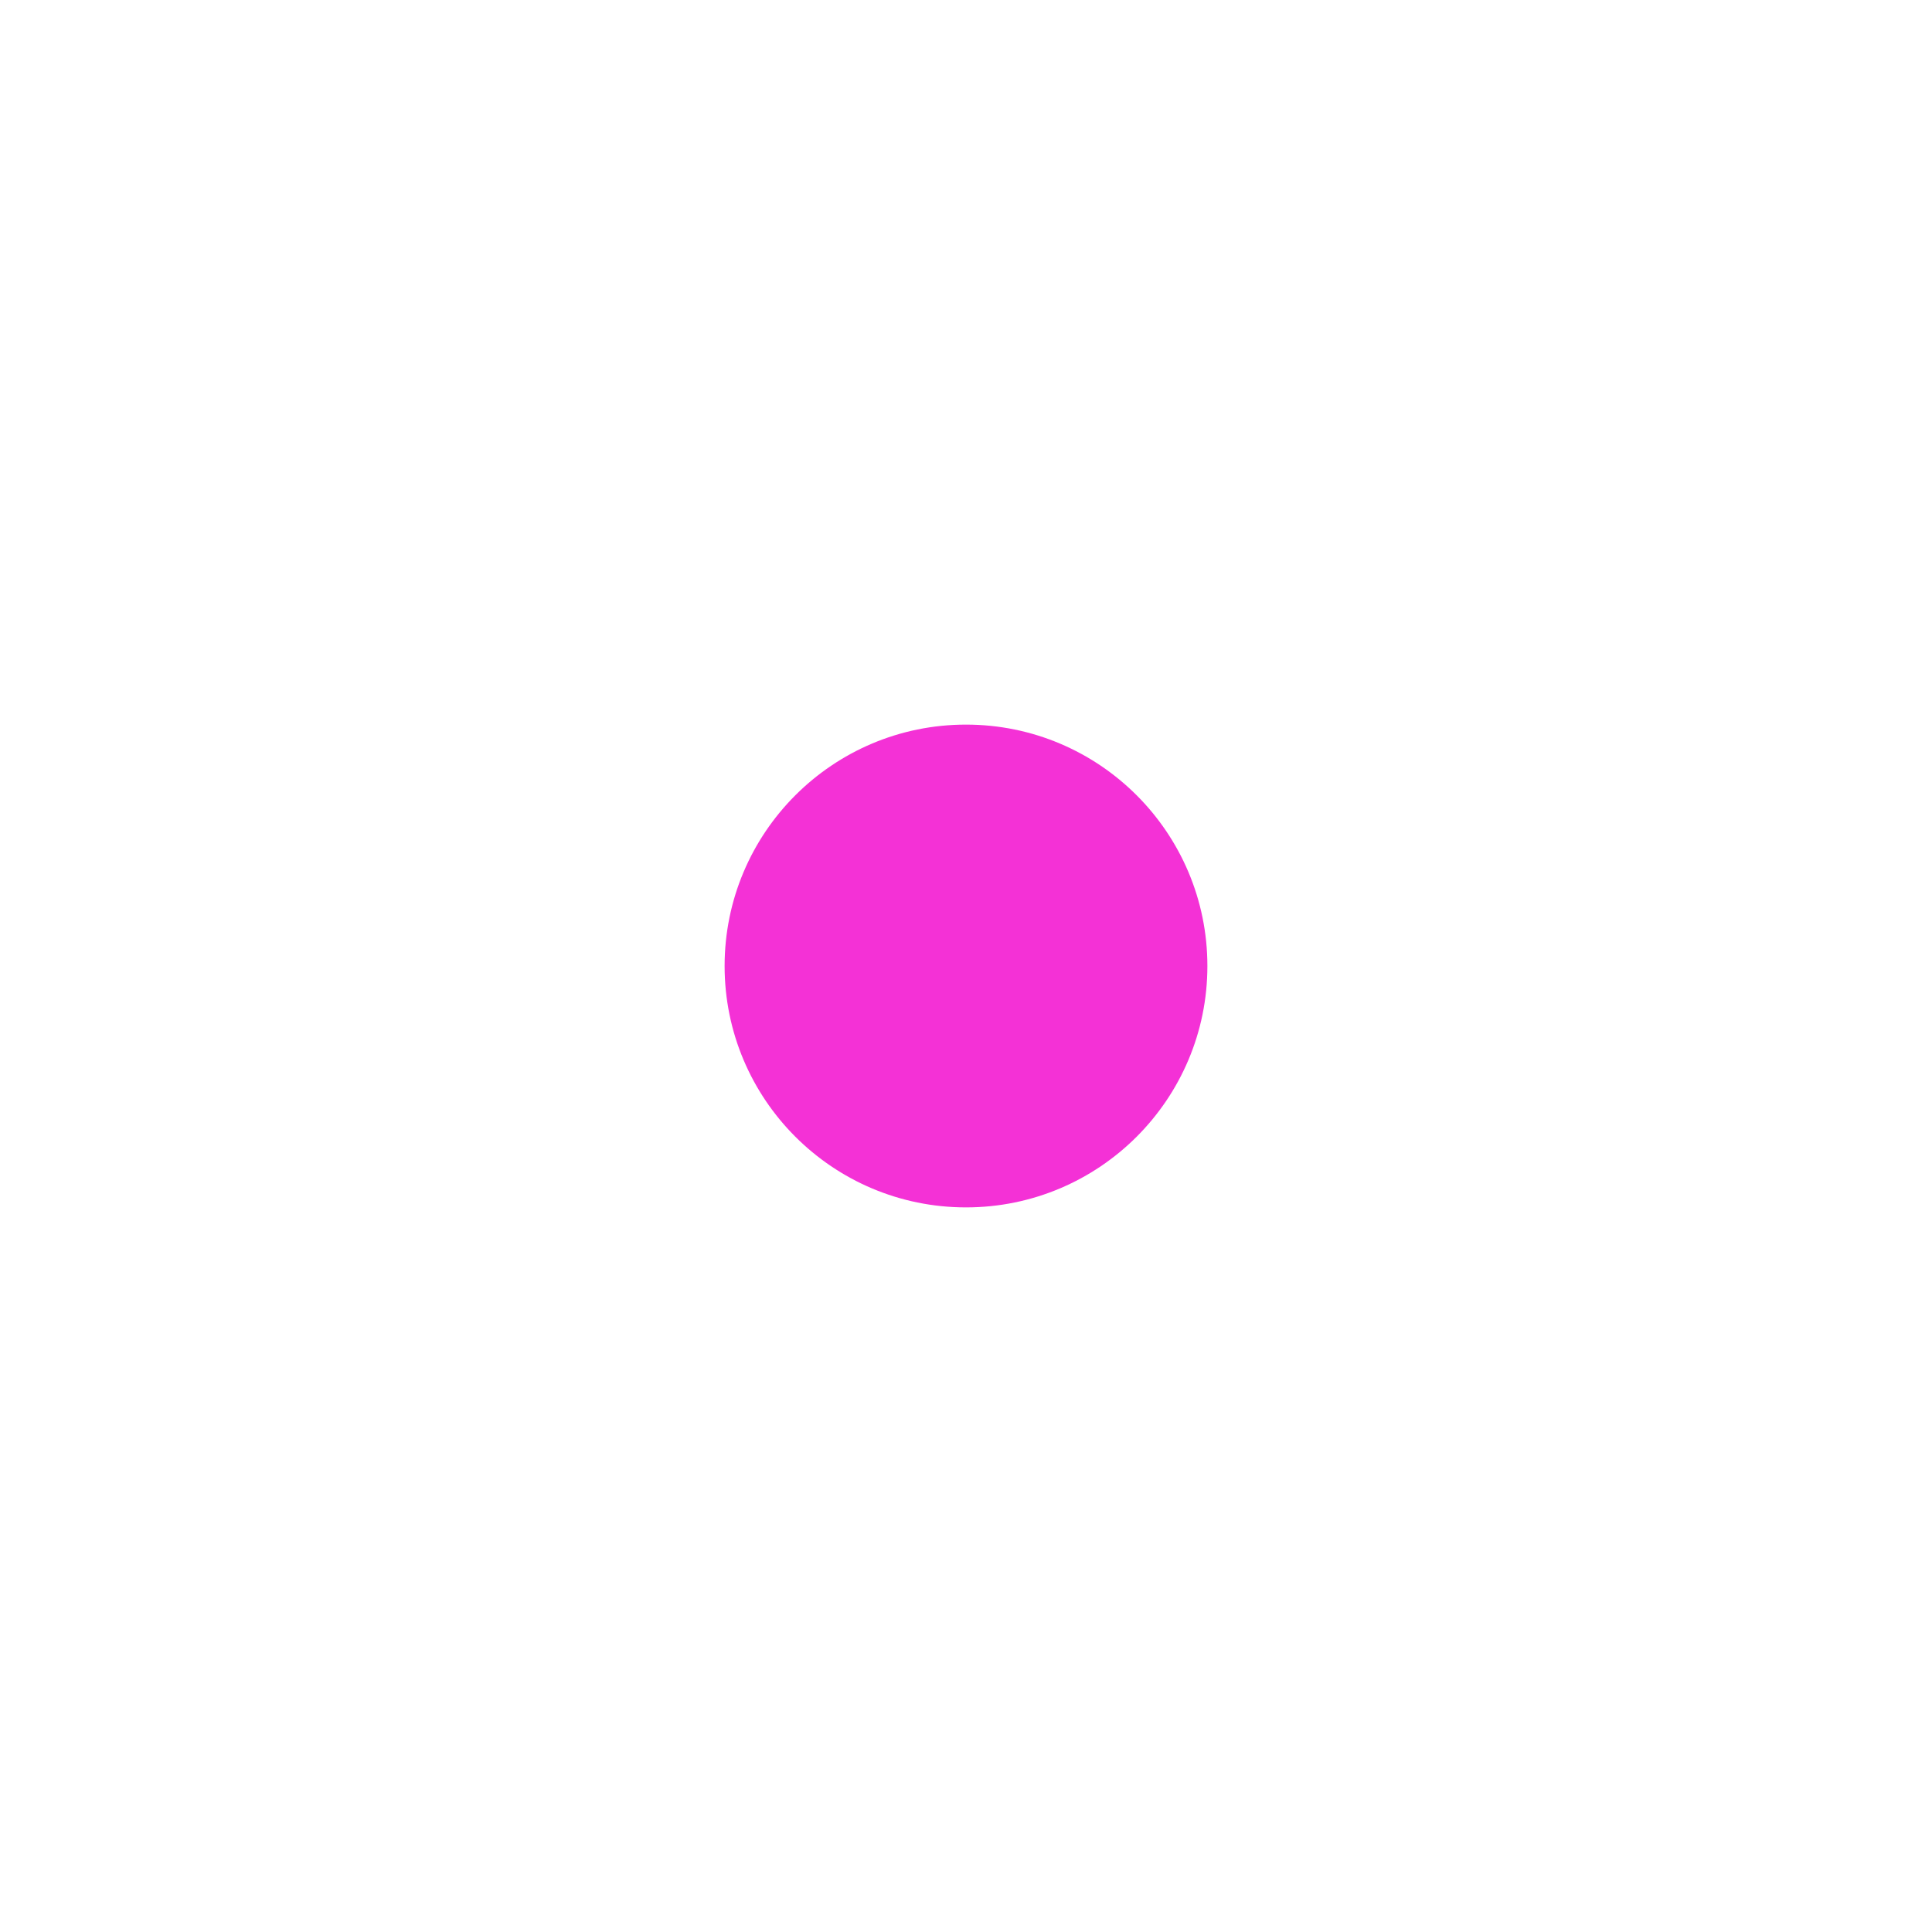
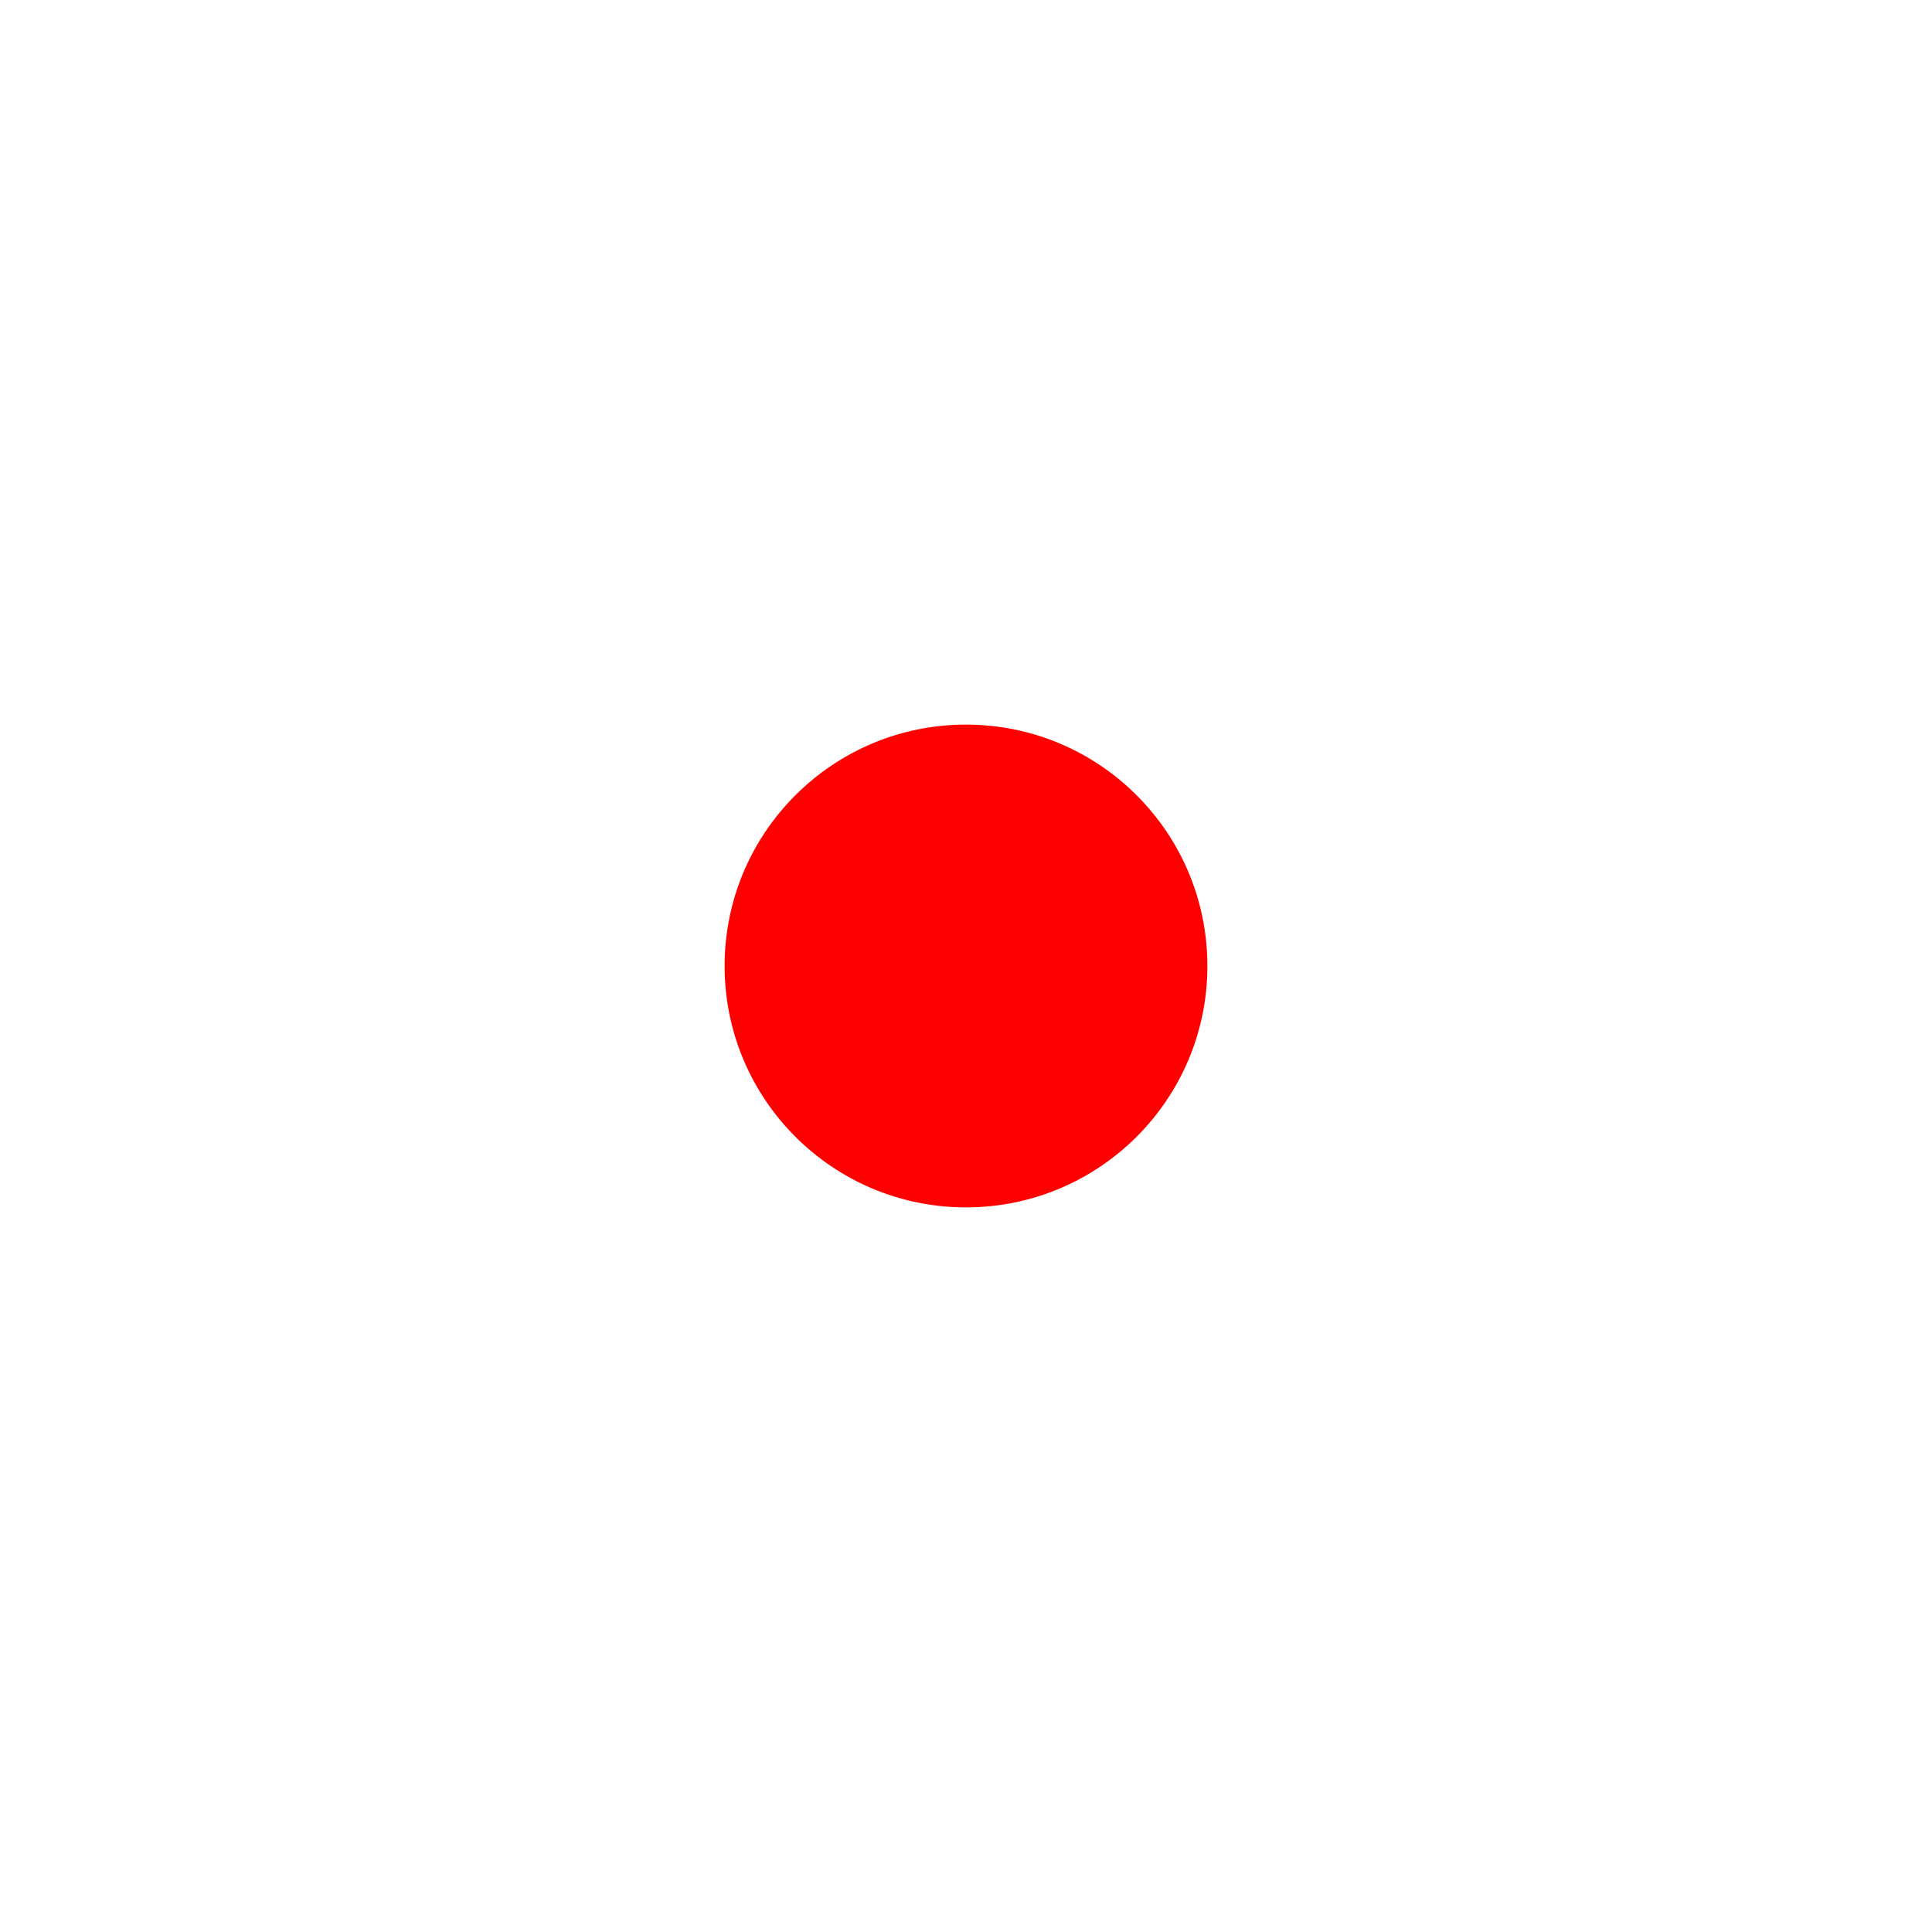
<svg xmlns="http://www.w3.org/2000/svg" width="360" height="360" viewBox="0 0 360 360" version="1.1">
  <rect x="0" y="0" width="360" height="360" style="fill:white;" />
-   <circle cx="180.0" cy="180.0" r="44.98" fill="rgb(244, 49, 214)" />
+   <circle cx="180.0" cy="180.0" r="44.98" fill="rgb(255, 0, 0)" />
</svg>
